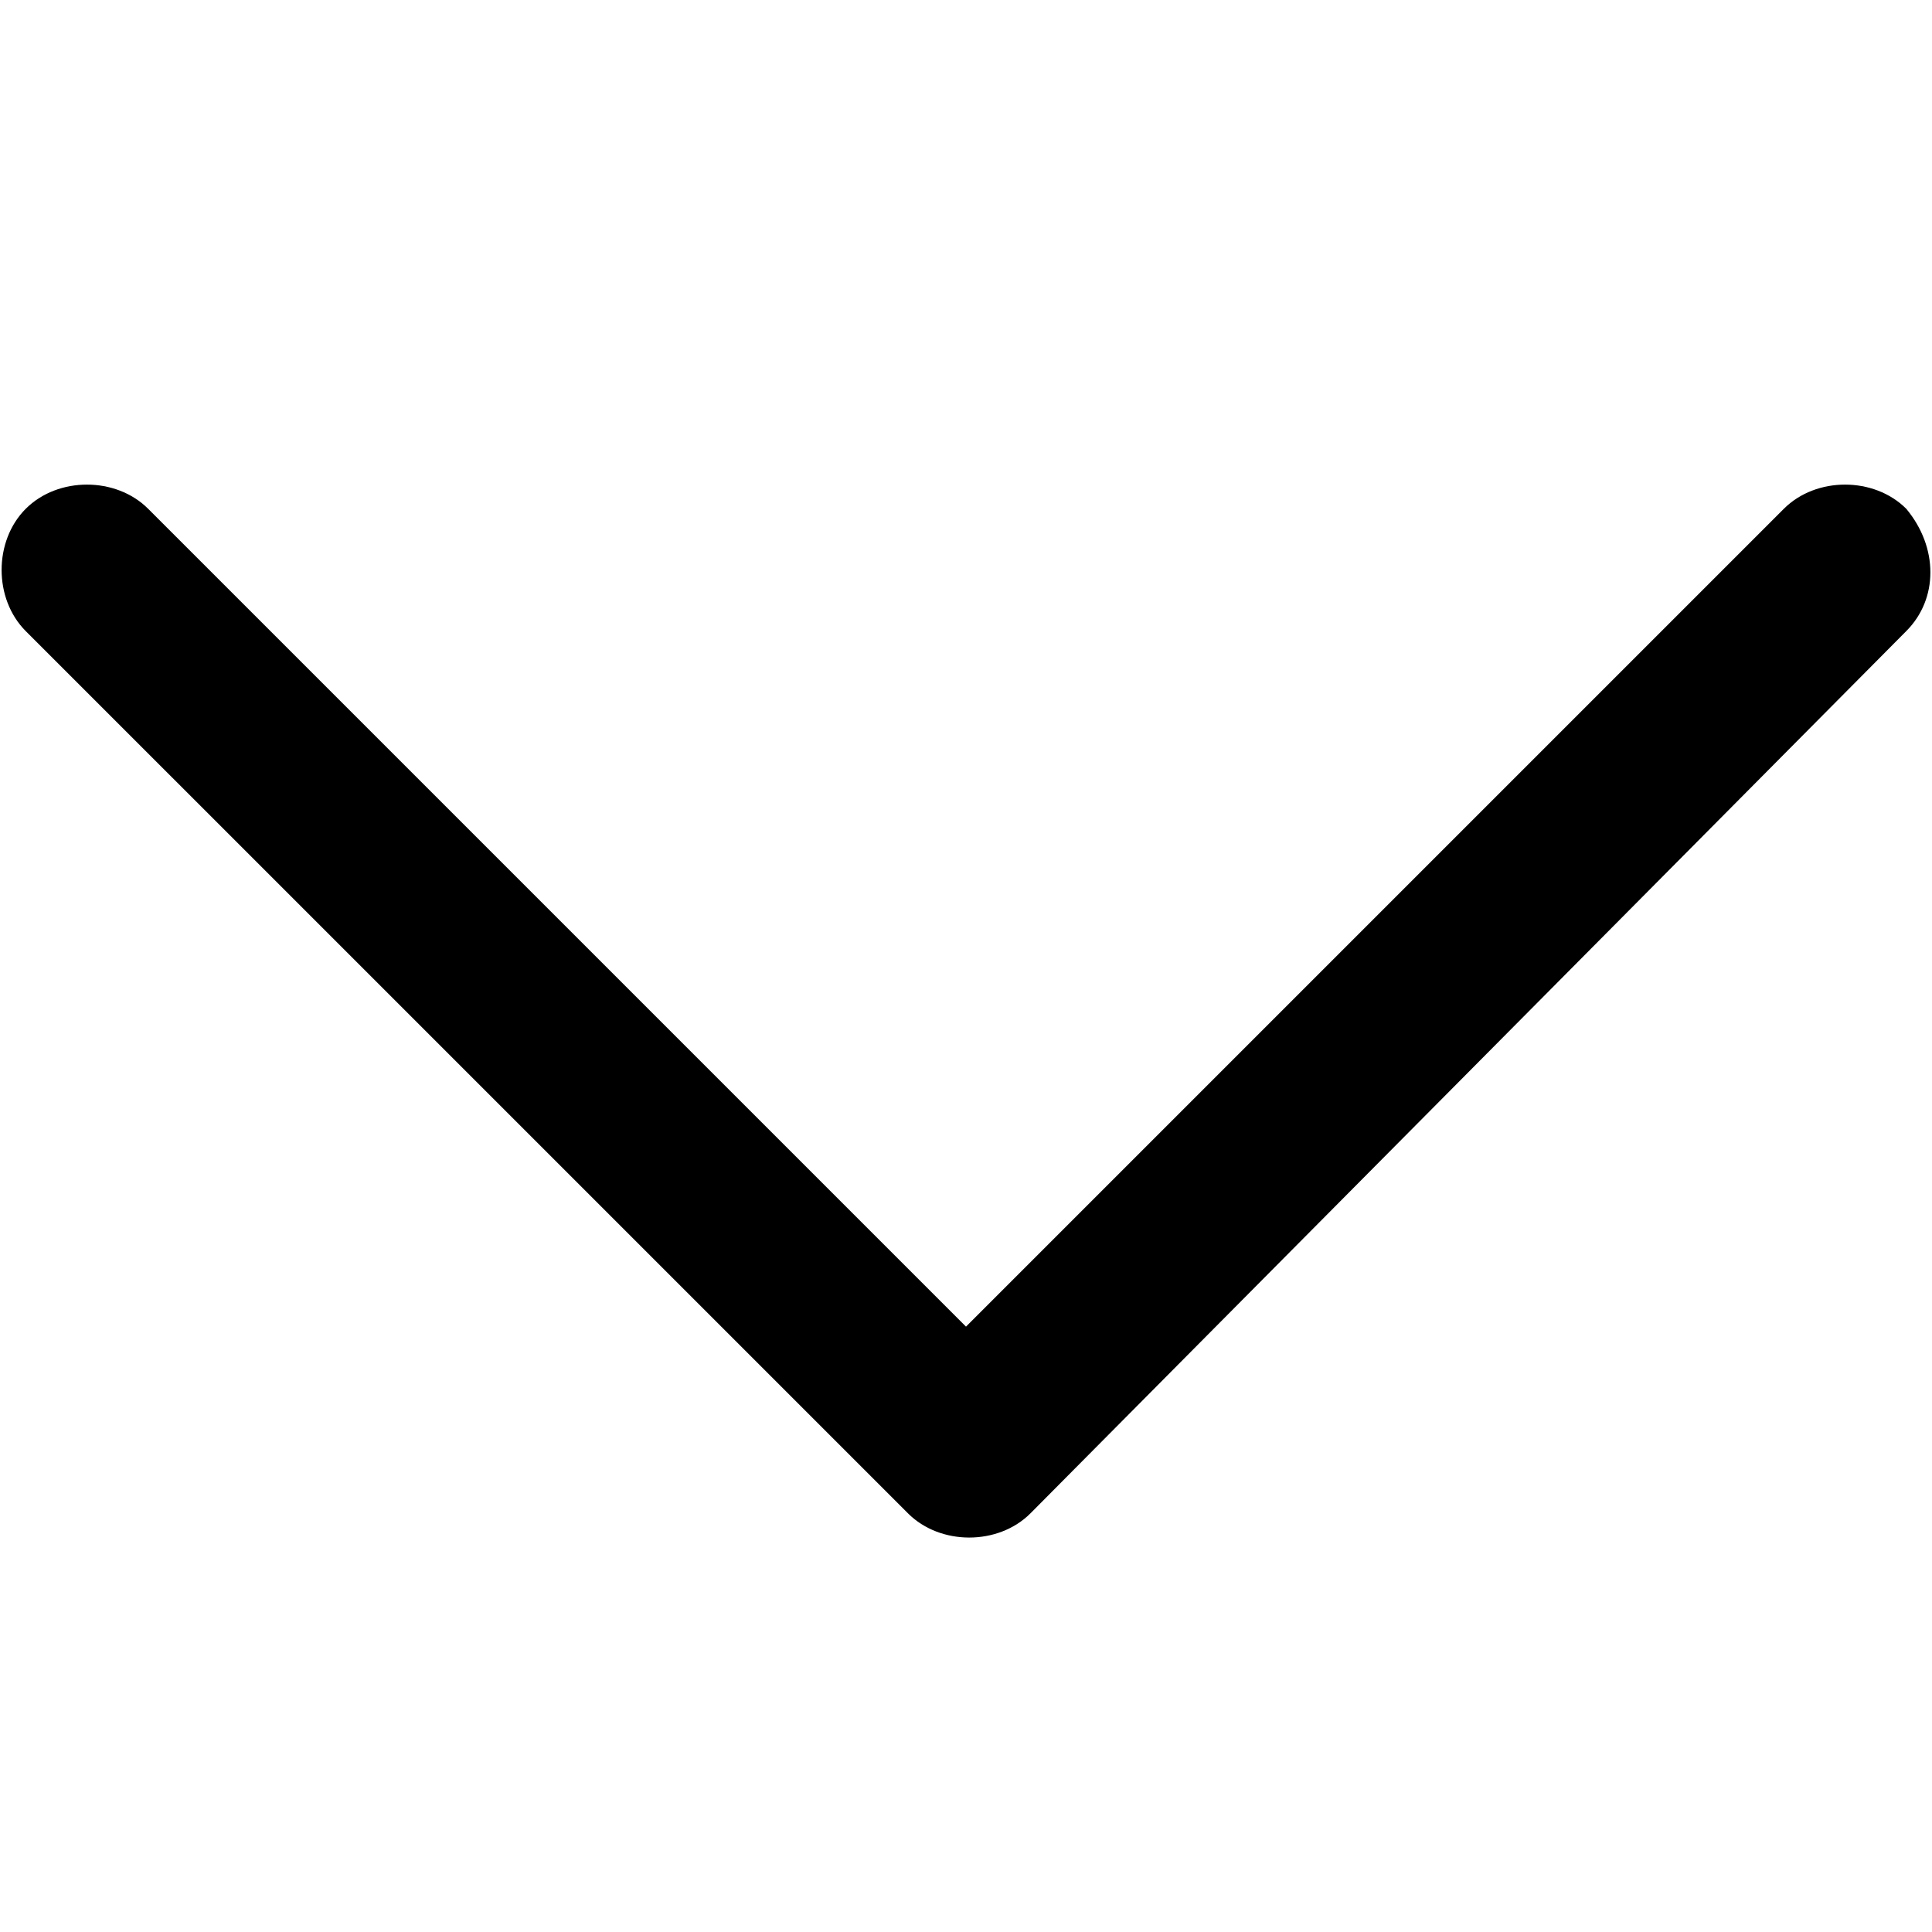
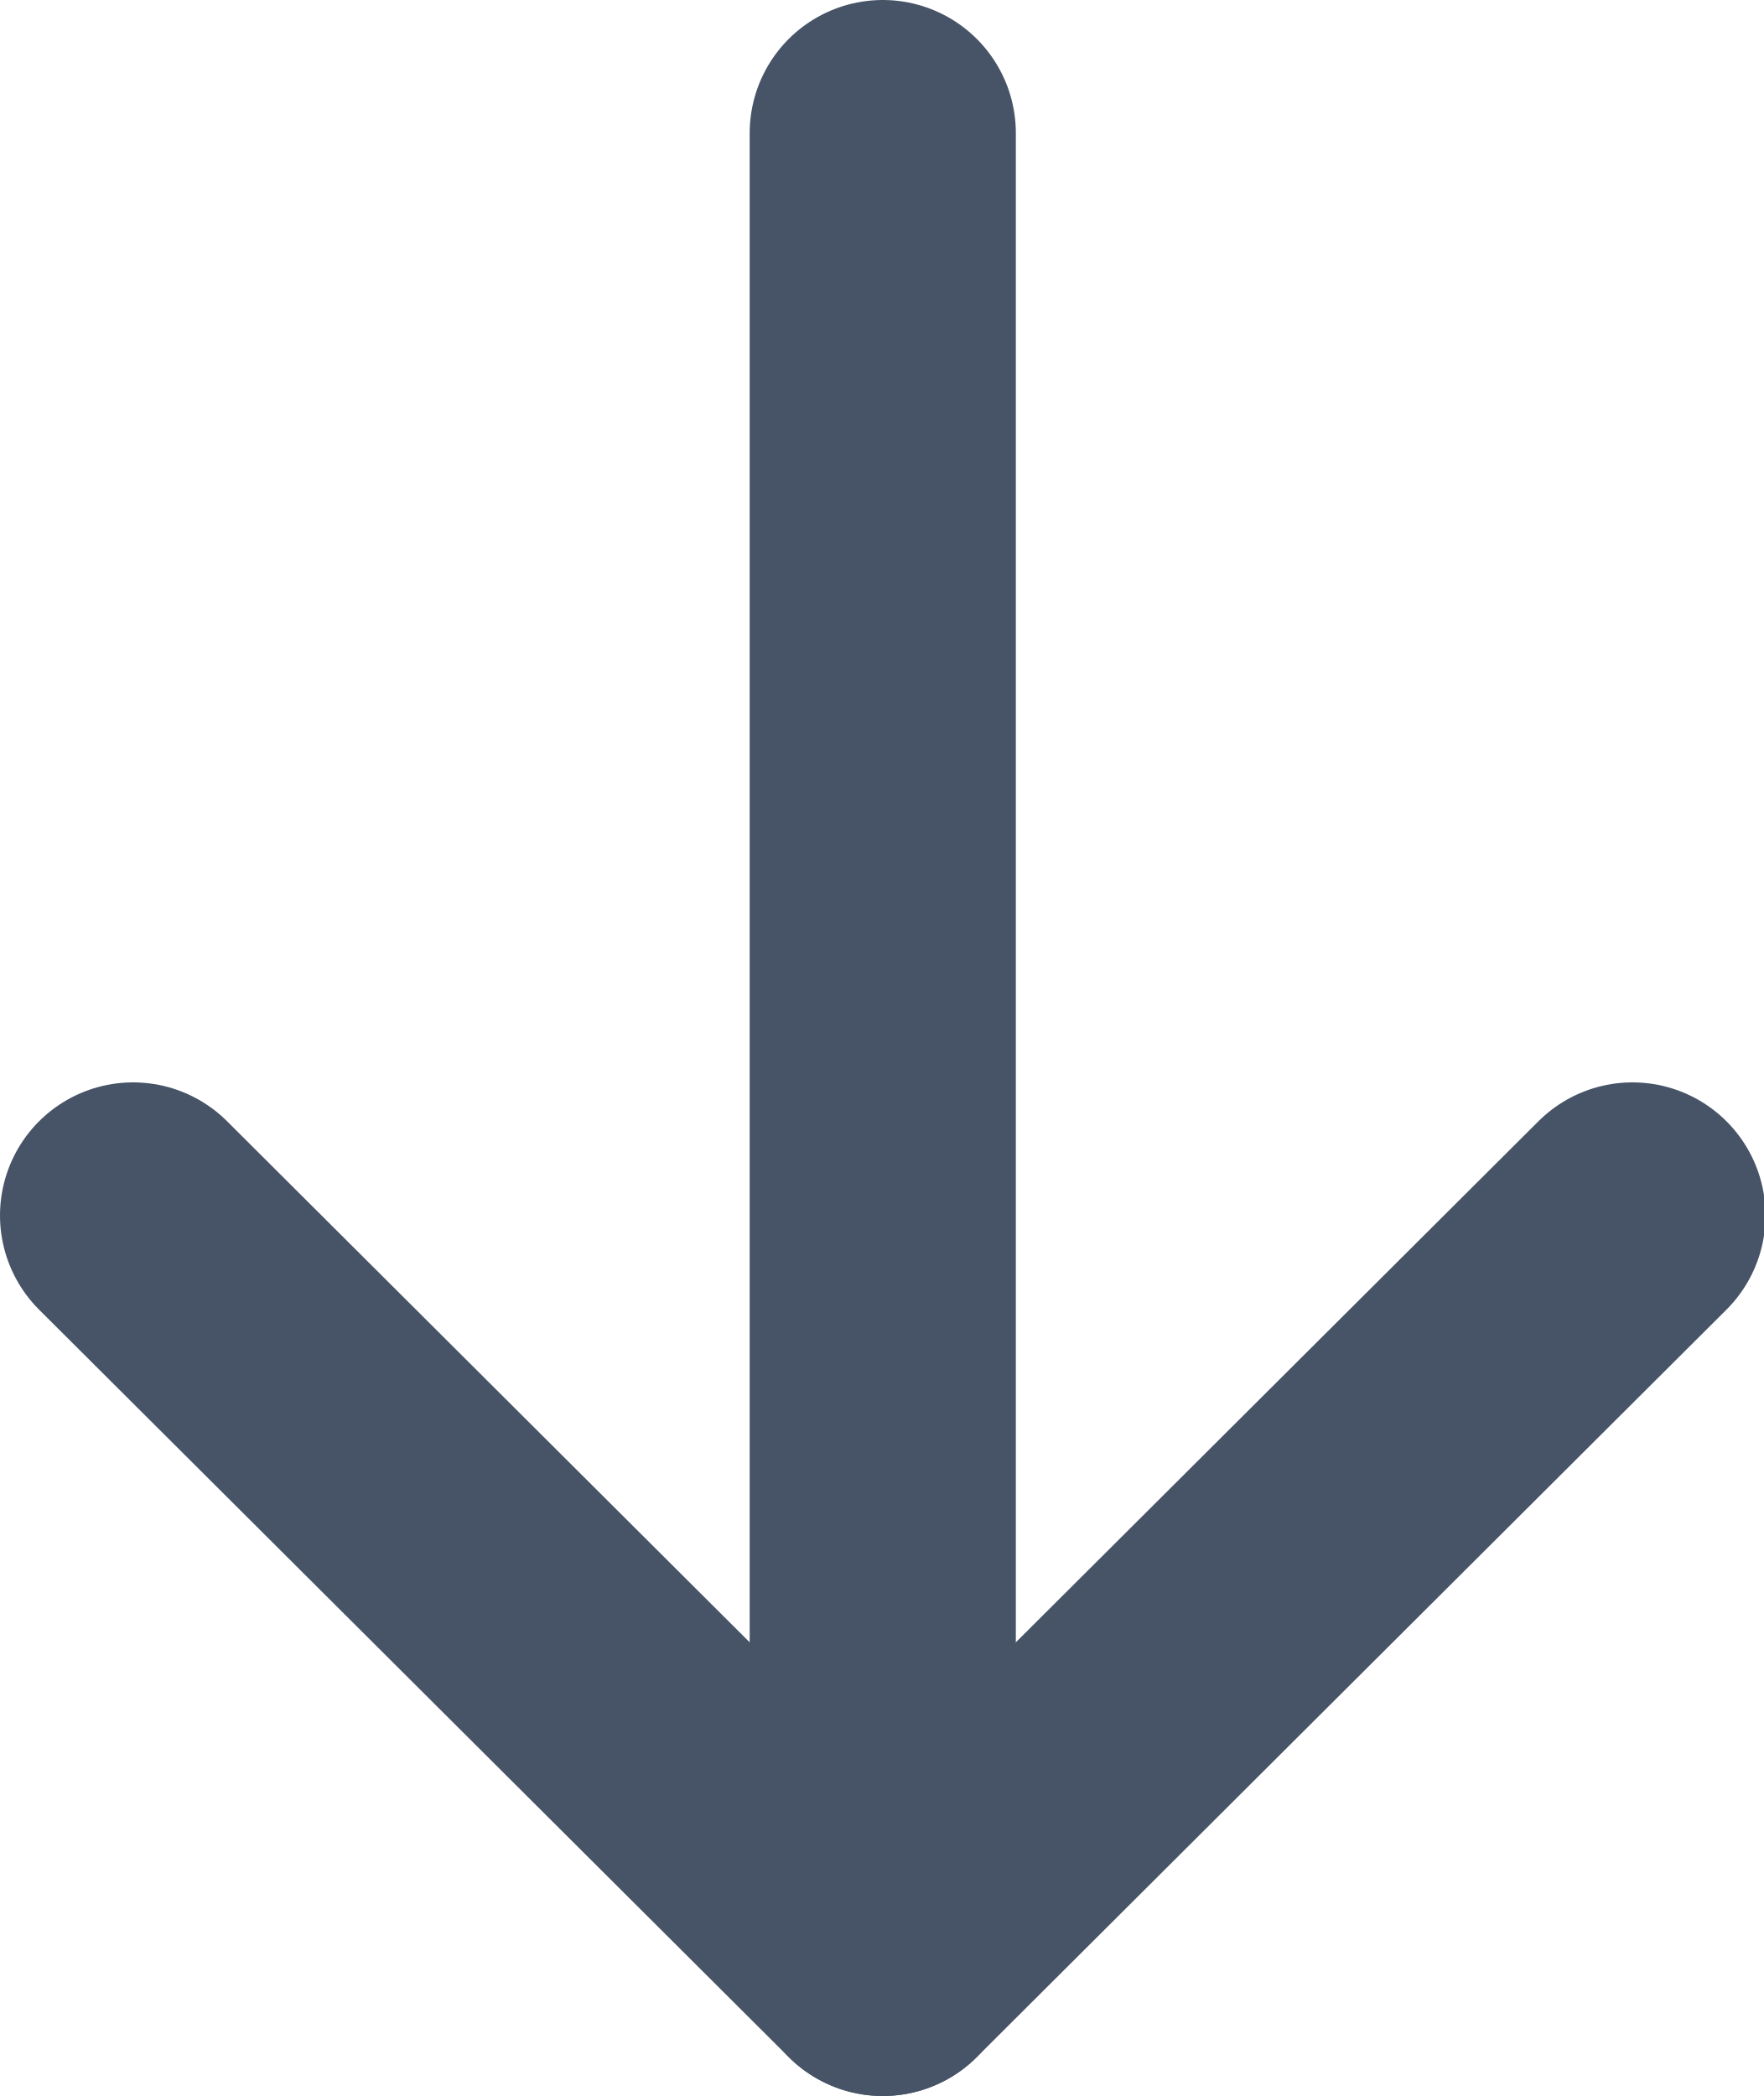
- <svg xmlns="http://www.w3.org/2000/svg" version="1.1" x="0px" y="0px" viewBox="0 0 30 30" style="enable-background:new 0 0 30 30;" xml:space="preserve">
-   <path d="M29.6,9.8L16,23.5c-0.5,0.5-1.4,0.5-1.9,0L0.4,9.8c-0.5-0.5-0.5-1.4,0-1.9s1.4-0.5,1.9,0L15,20.6L27.7,7.9  c0.5-0.5,1.4-0.5,1.9,0C30.1,8.5,30.1,9.3,29.6,9.8L29.6,9.8z" />
+ <svg xmlns="http://www.w3.org/2000/svg" id="Layer_1" viewBox="0 0 7.95 9.45">
+   <path d="M3.98,.6V8.85" style="fill:none; stroke:#475467; stroke-linecap:round; stroke-linejoin:round; stroke-width:1.2px;" />
+   <path d="M.6,5.48l3.38,3.37,3.38-3.37" style="fill:none; stroke:#475467; stroke-linecap:round; stroke-linejoin:round; stroke-width:1.2px;" />
</svg>
